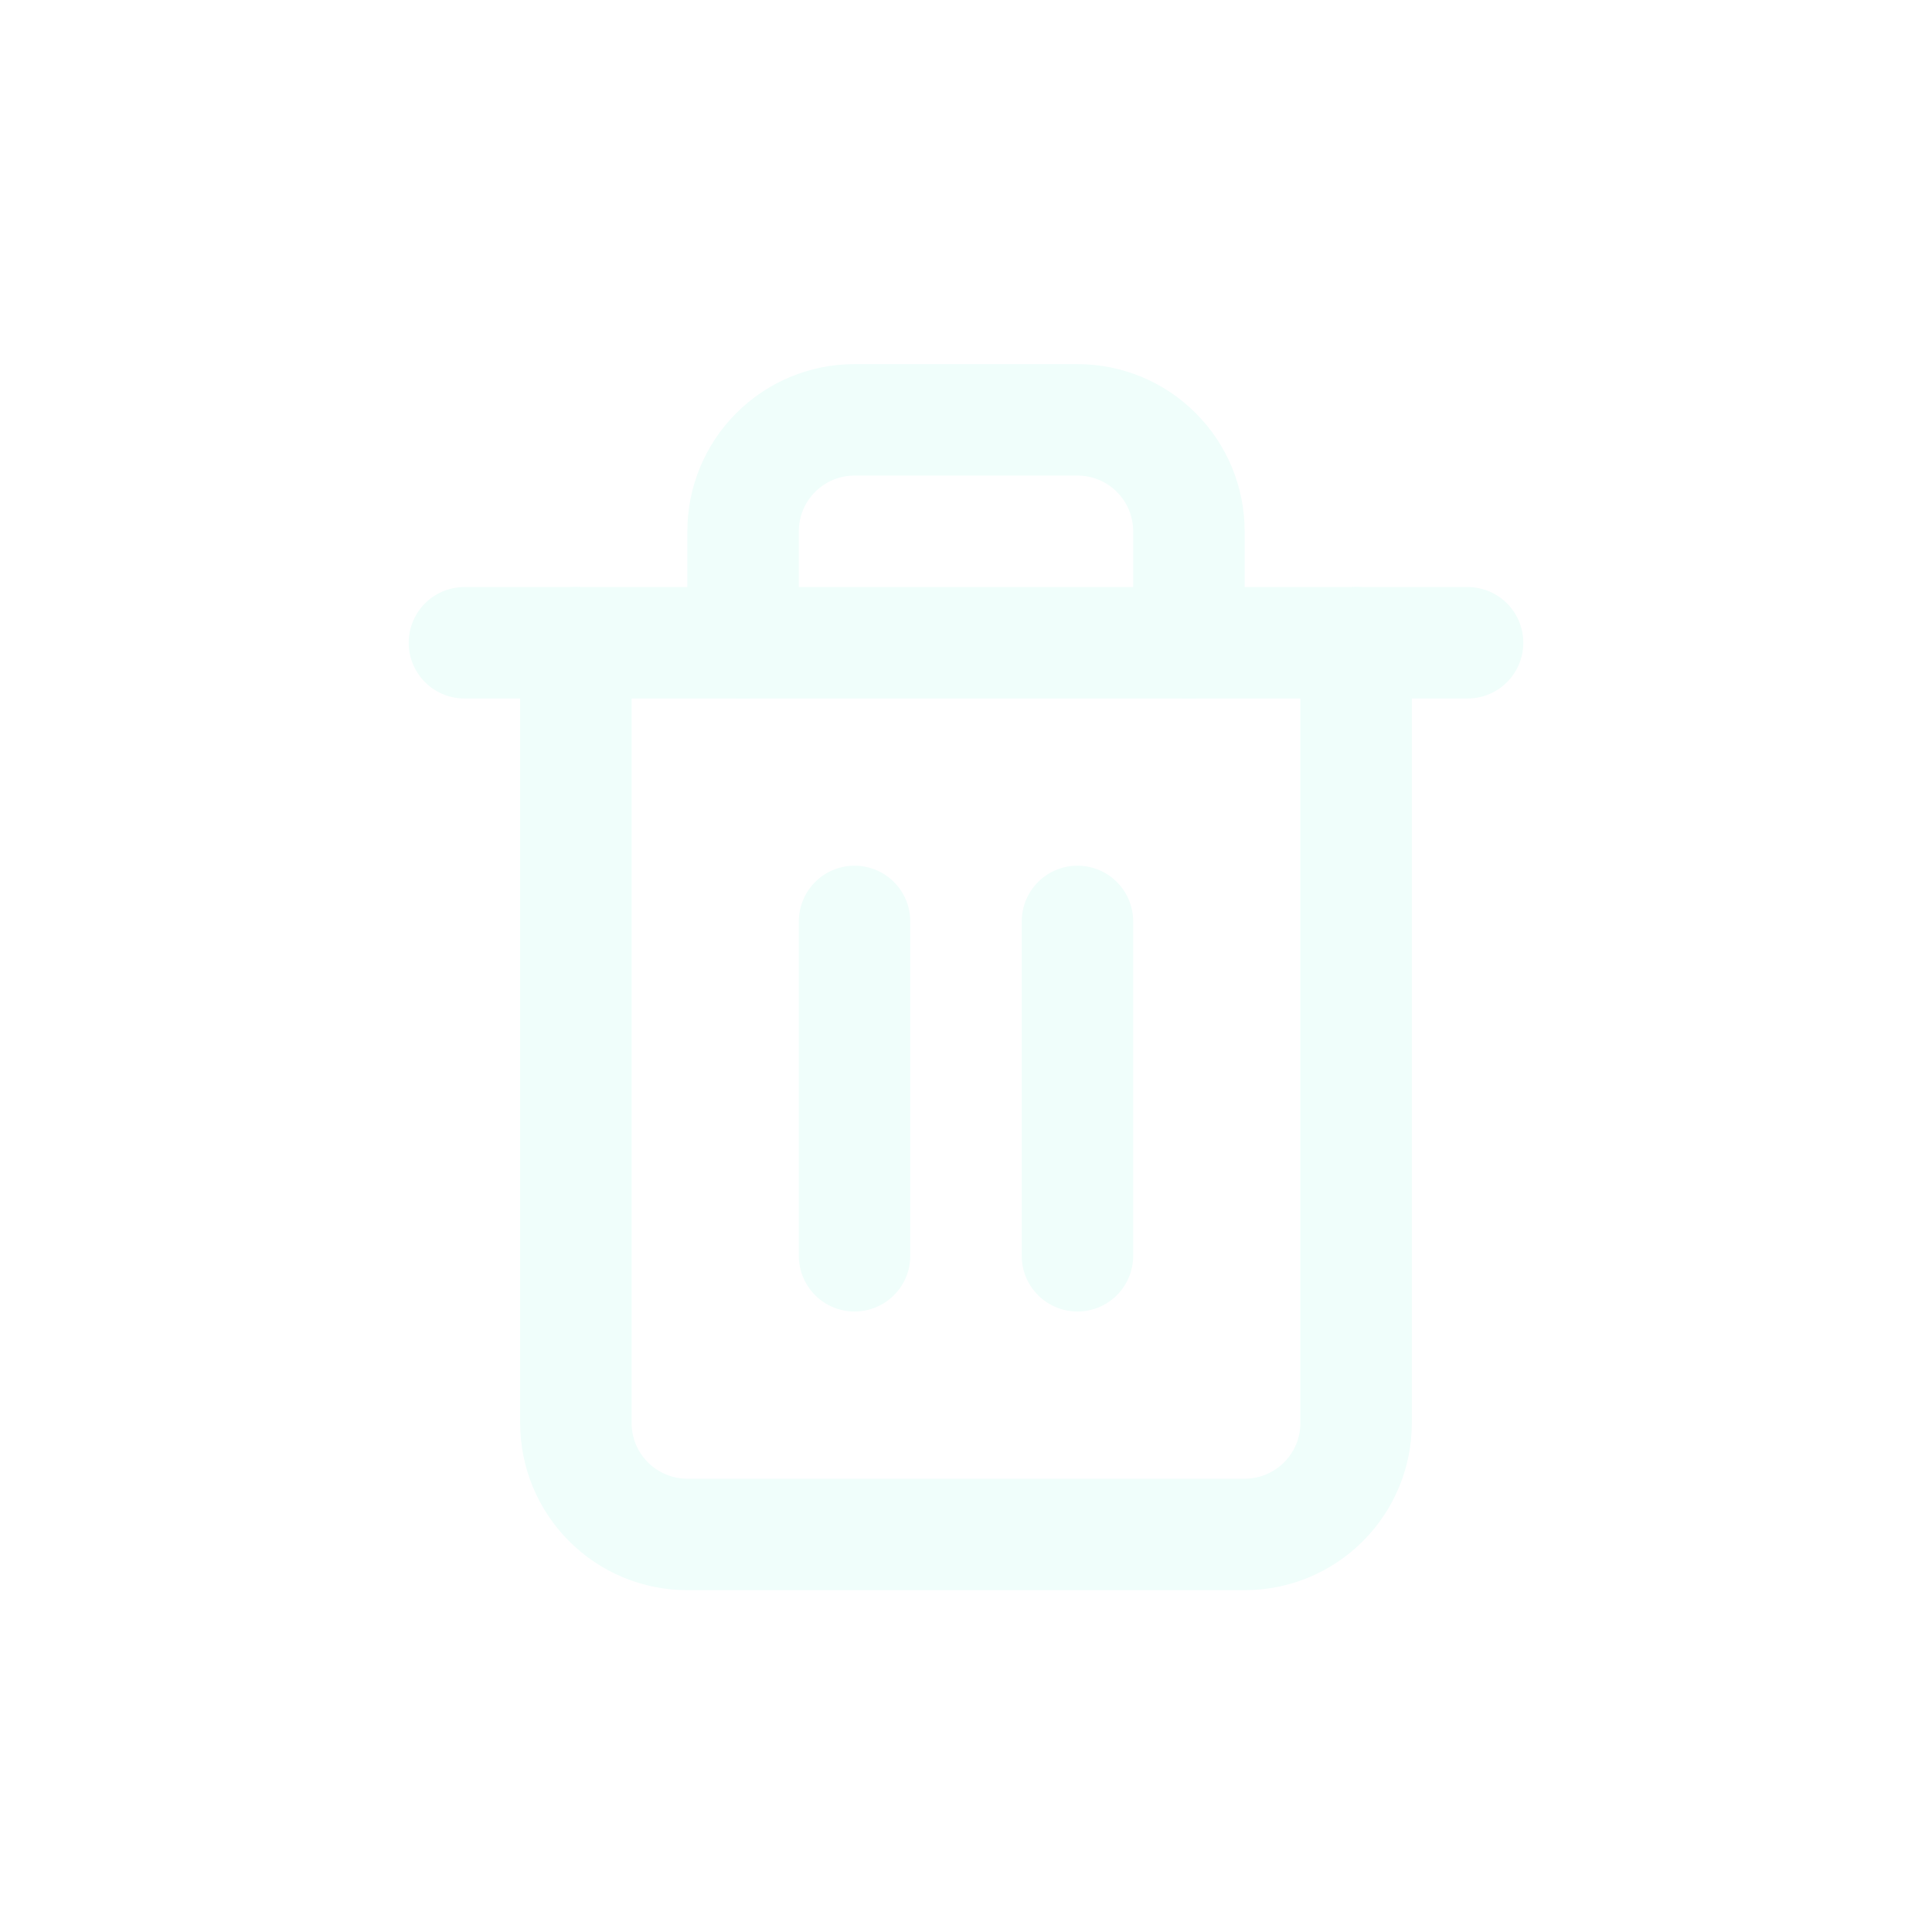
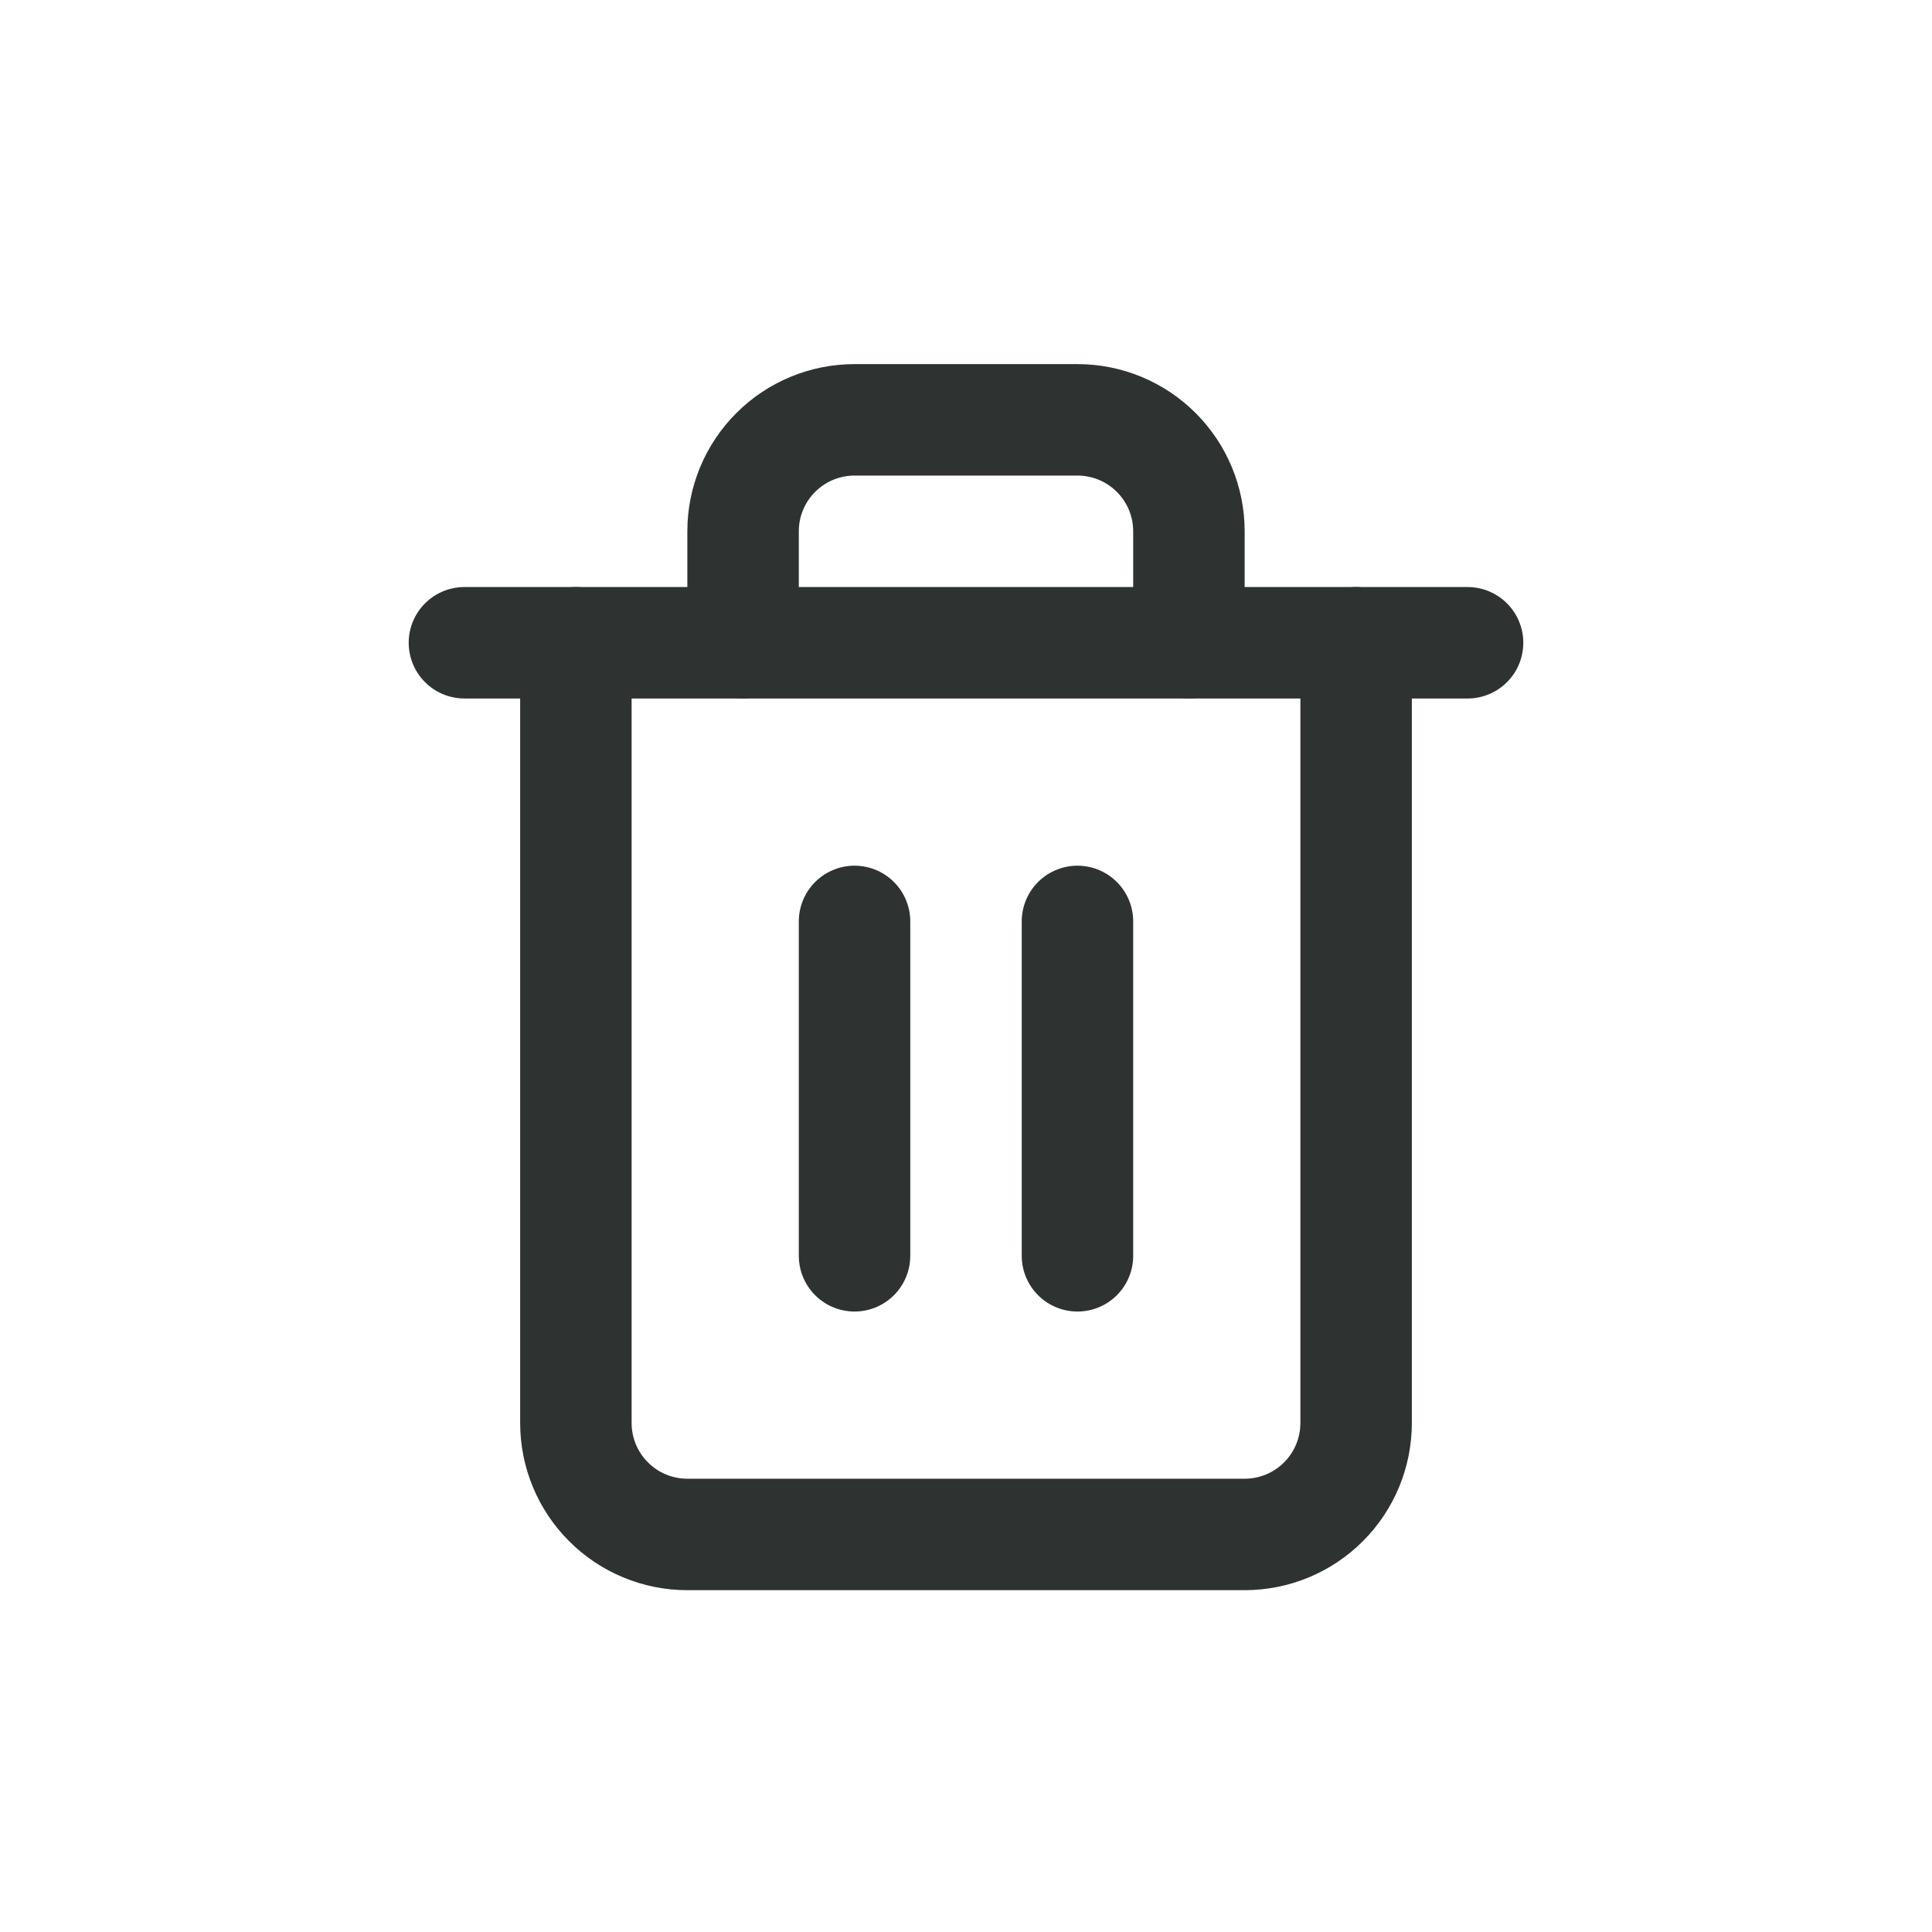
<svg xmlns="http://www.w3.org/2000/svg" width="52" height="52" viewBox="0 0 52 52" fill="none">
-   <path d="M12.5 17.3H15.5H39.5" stroke="#F0FEFB" stroke-width="3" stroke-linecap="round" stroke-linejoin="round" />
-   <path d="M36.5 17.3V38.3C36.5 39.096 36.184 39.859 35.621 40.421C35.059 40.984 34.296 41.3 33.5 41.3H18.5C17.704 41.3 16.941 40.984 16.379 40.421C15.816 39.859 15.5 39.096 15.5 38.3V17.3M20 17.3V14.3C20 13.504 20.316 12.741 20.879 12.179C21.441 11.616 22.204 11.3 23 11.3H29C29.796 11.3 30.559 11.616 31.121 12.179C31.684 12.741 32 13.504 32 14.3V17.3" stroke="#F0FEFB" stroke-width="3" stroke-linecap="round" stroke-linejoin="round" />
-   <path d="M23 24.8V33.8" stroke="#F0FEFB" stroke-width="3" stroke-linecap="round" stroke-linejoin="round" />
-   <path d="M29 24.8V33.8" stroke="#F0FEFB" stroke-width="3" stroke-linecap="round" stroke-linejoin="round" />
+   <path d="M12.5 17.3H15.5H39.5" stroke="#2E3332" stroke-width="3" stroke-linecap="round" stroke-linejoin="round" />
+   <path d="M36.5 17.3V38.3C36.5 39.096 36.184 39.859 35.621 40.421C35.059 40.984 34.296 41.3 33.5 41.3H18.5C17.704 41.3 16.941 40.984 16.379 40.421C15.816 39.859 15.5 39.096 15.5 38.3V17.3M20 17.3V14.3C20 13.504 20.316 12.741 20.879 12.179C21.441 11.616 22.204 11.3 23 11.3H29C29.796 11.3 30.559 11.616 31.121 12.179C31.684 12.741 32 13.504 32 14.3V17.3" stroke="#2E3332" stroke-width="3" stroke-linecap="round" stroke-linejoin="round" />
+   <path d="M23 24.8V33.8" stroke="#2E3332" stroke-width="3" stroke-linecap="round" stroke-linejoin="round" />
+   <path d="M29 24.8V33.8" stroke="#2E3332" stroke-width="3" stroke-linecap="round" stroke-linejoin="round" />
</svg>
